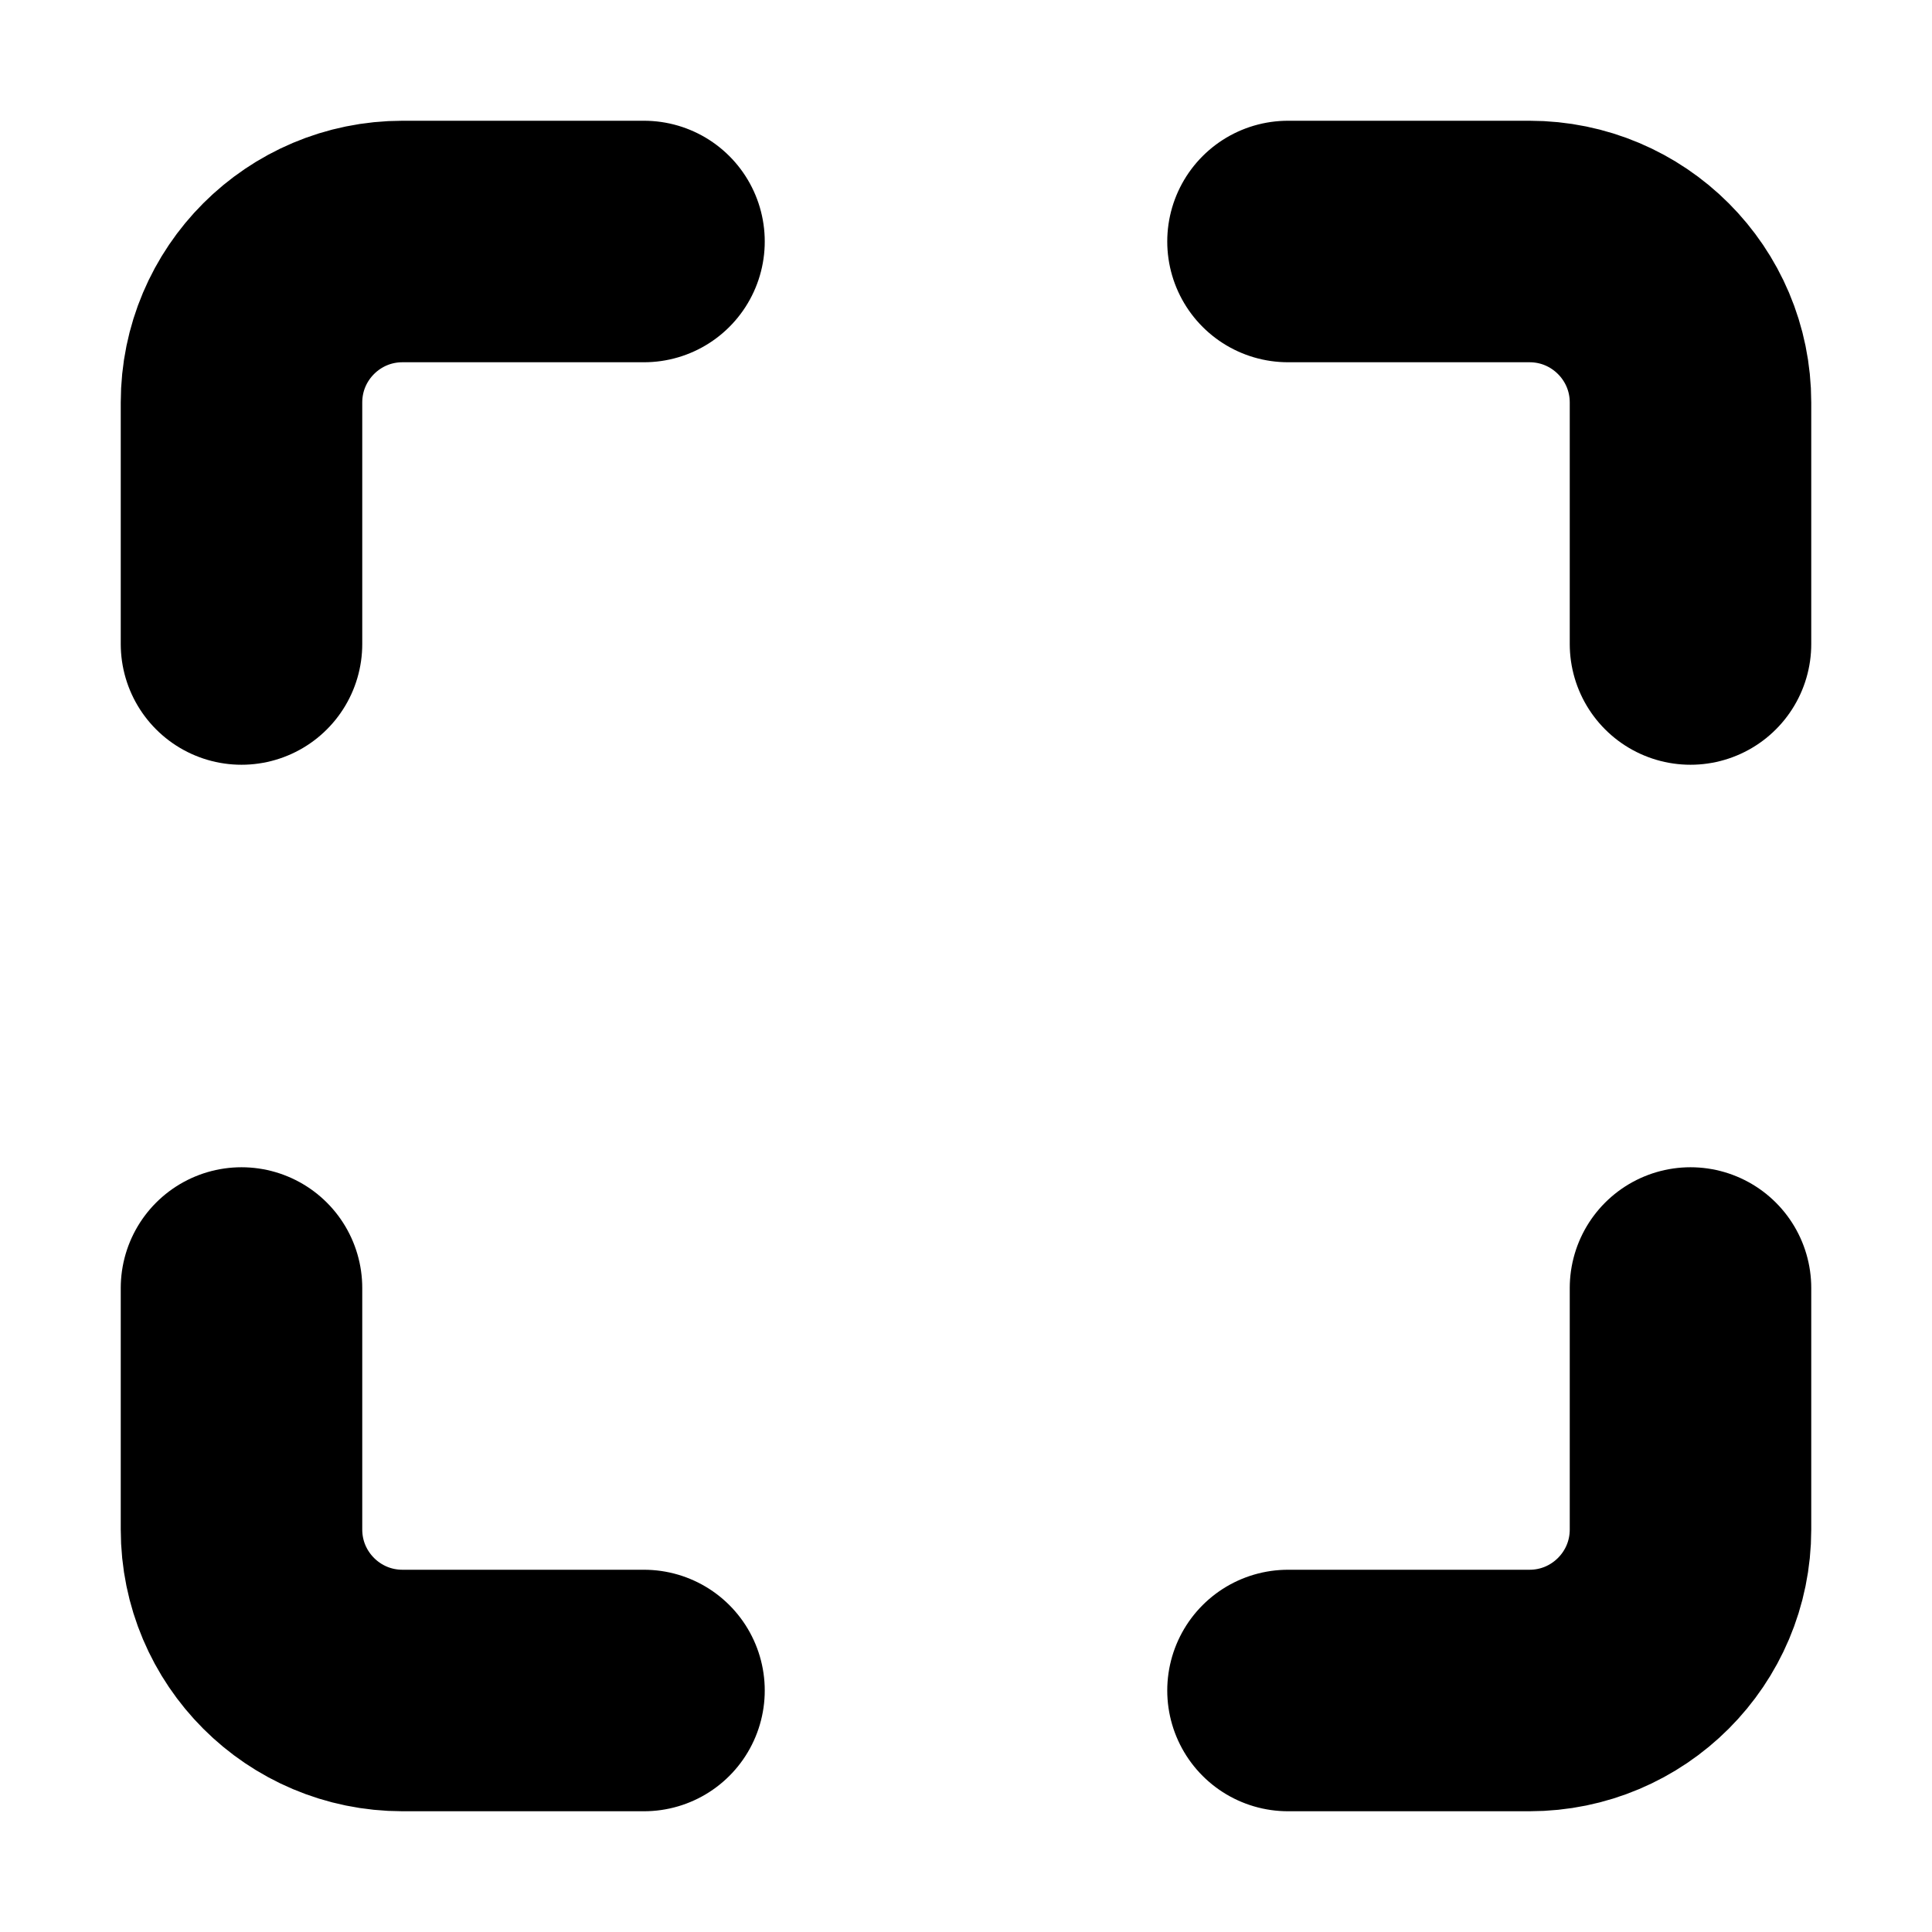
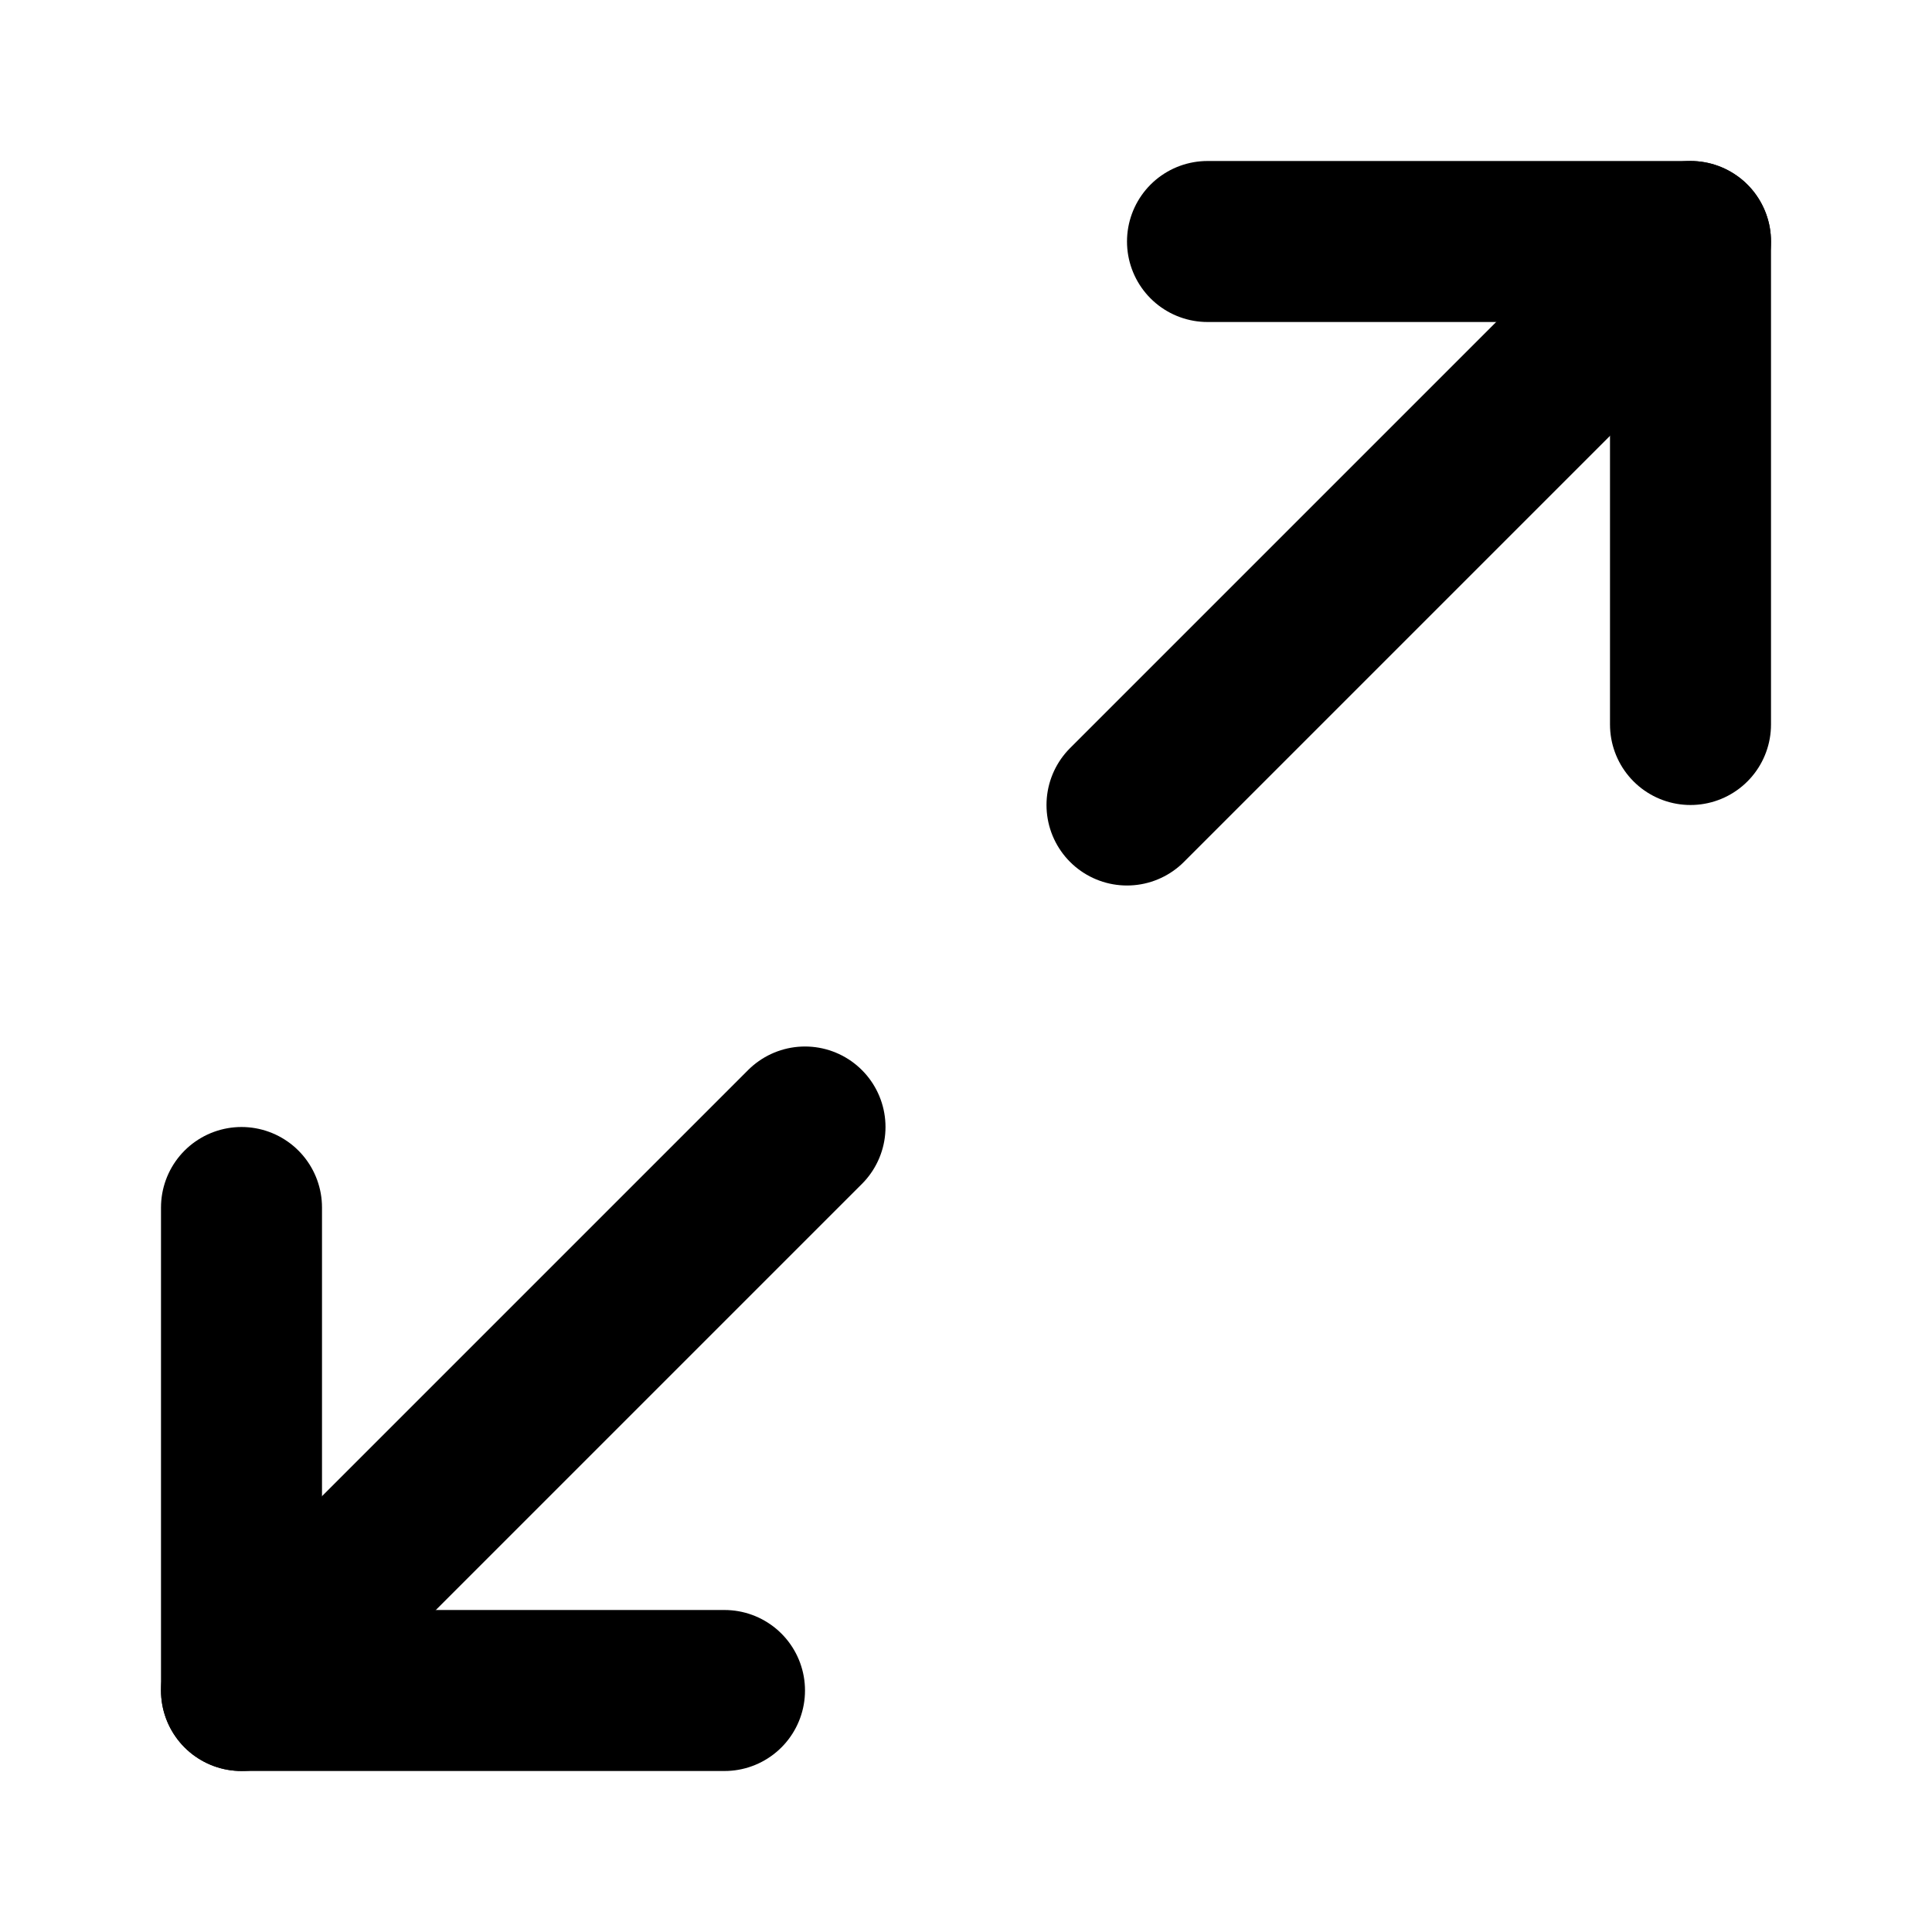
- <svg xmlns="http://www.w3.org/2000/svg" width="24" height="24" viewBox="0 0 24 24" fill="none" stroke="currentColor" stroke-width="3" stroke-linecap="round" stroke-linejoin="round" class="feather feather-maximize">
-   <path d="M8 3H5a2 2 0 0 0-2 2v3m18 0V5a2 2 0 0 0-2-2h-3m0 18h3a2 2 0 0 0 2-2v-3M3 16v3a2 2 0 0 0 2 2h3" />
+ <svg xmlns="http://www.w3.org/2000/svg" width="24" height="24" viewBox="0 0 24 24" fill="none" stroke="currentColor" stroke-width="2" stroke-linecap="round" stroke-linejoin="round" class="feather feather-maximize-2">
+   <polyline points="15 3 21 3 21 9" />
+   <polyline points="9 21 3 21 3 15" />
+   <line x1="21" y1="3" x2="14" y2="10" />
+   <line x1="3" y1="21" x2="10" y2="14" />
</svg>
